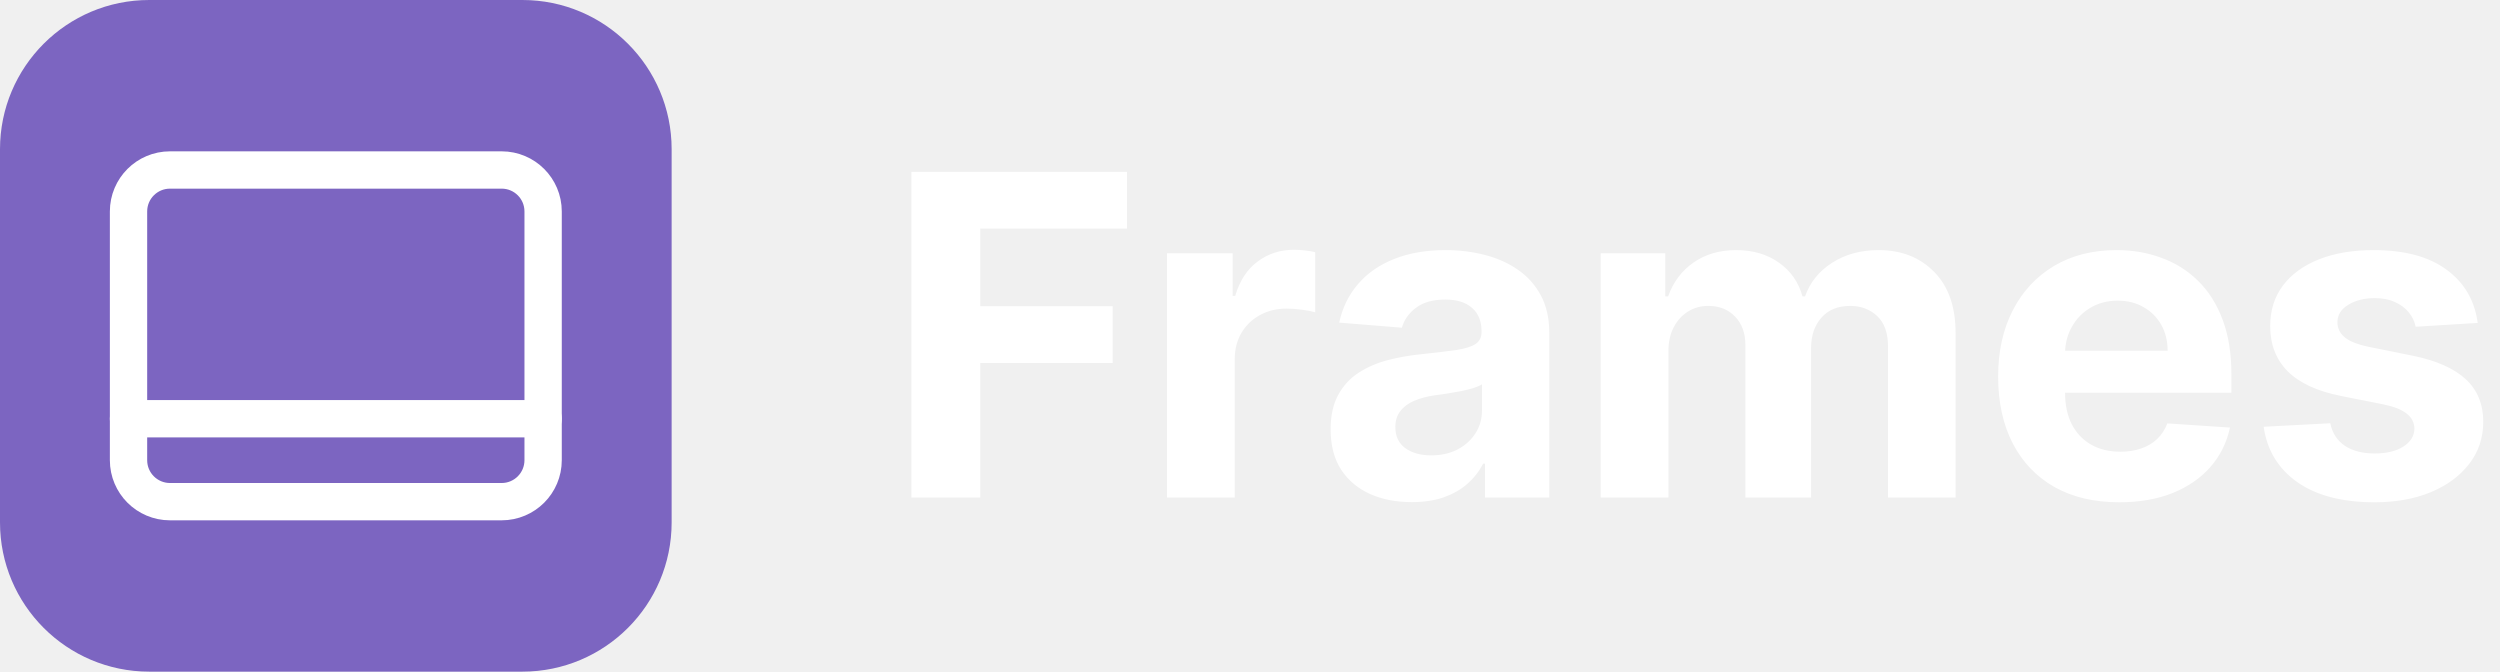
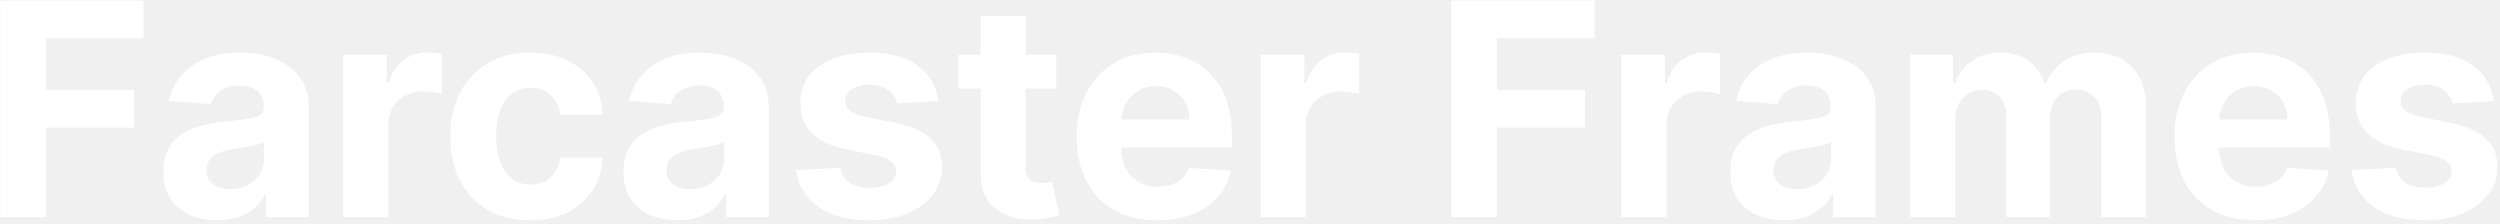
- <svg xmlns="http://www.w3.org/2000/svg" width="201" height="54" viewBox="0 0 201 54" fill="none">
-   <path d="M73.276 40V13.818H90.611V18.382H78.811V24.621H89.46V29.185H78.811V40H73.276ZM93.826 40V20.364H99.105V23.79H99.31C99.668 22.571 100.269 21.651 101.112 21.028C101.956 20.398 102.928 20.082 104.027 20.082C104.3 20.082 104.594 20.099 104.909 20.134C105.225 20.168 105.502 20.215 105.74 20.274V25.107C105.485 25.03 105.131 24.962 104.679 24.902C104.227 24.842 103.814 24.812 103.439 24.812C102.638 24.812 101.922 24.987 101.291 25.337C100.669 25.678 100.175 26.155 99.808 26.768C99.451 27.382 99.272 28.09 99.272 28.891V40H93.826ZM113.503 40.371C112.25 40.371 111.134 40.153 110.153 39.719C109.173 39.276 108.398 38.624 107.827 37.763C107.264 36.894 106.983 35.811 106.983 34.516C106.983 33.425 107.183 32.508 107.584 31.767C107.984 31.026 108.53 30.429 109.22 29.977C109.911 29.526 110.695 29.185 111.572 28.954C112.459 28.724 113.388 28.562 114.359 28.469C115.501 28.349 116.422 28.239 117.121 28.136C117.82 28.026 118.327 27.864 118.642 27.651C118.957 27.438 119.115 27.122 119.115 26.704V26.628C119.115 25.818 118.859 25.192 118.348 24.749C117.845 24.305 117.129 24.084 116.2 24.084C115.22 24.084 114.44 24.301 113.861 24.736C113.281 25.162 112.898 25.699 112.71 26.347L107.673 25.938C107.929 24.744 108.432 23.713 109.182 22.844C109.932 21.966 110.899 21.293 112.084 20.824C113.277 20.347 114.658 20.108 116.226 20.108C117.317 20.108 118.361 20.236 119.358 20.491C120.364 20.747 121.254 21.143 122.03 21.68C122.814 22.217 123.432 22.908 123.884 23.751C124.335 24.587 124.561 25.588 124.561 26.756V40H119.396V37.277H119.243C118.928 37.891 118.506 38.432 117.977 38.901C117.449 39.361 116.814 39.723 116.072 39.987C115.331 40.243 114.474 40.371 113.503 40.371ZM115.063 36.612C115.864 36.612 116.571 36.455 117.185 36.139C117.798 35.815 118.28 35.381 118.629 34.835C118.979 34.29 119.153 33.672 119.153 32.981V30.898C118.983 31.009 118.749 31.111 118.45 31.204C118.161 31.29 117.832 31.371 117.466 31.447C117.099 31.516 116.733 31.579 116.367 31.639C116 31.69 115.668 31.737 115.369 31.78C114.73 31.874 114.172 32.023 113.695 32.227C113.217 32.432 112.847 32.709 112.582 33.058C112.318 33.399 112.186 33.825 112.186 34.337C112.186 35.078 112.455 35.645 112.992 36.037C113.537 36.42 114.227 36.612 115.063 36.612ZM128.696 40V20.364H133.887V23.828H134.117C134.526 22.678 135.208 21.77 136.162 21.105C137.117 20.44 138.259 20.108 139.588 20.108C140.935 20.108 142.081 20.445 143.027 21.118C143.973 21.783 144.604 22.686 144.919 23.828H145.124C145.524 22.703 146.249 21.804 147.297 21.131C148.354 20.449 149.603 20.108 151.043 20.108C152.875 20.108 154.362 20.692 155.505 21.859C156.655 23.018 157.23 24.663 157.23 26.794V40H151.797V27.868C151.797 26.777 151.507 25.959 150.928 25.413C150.348 24.868 149.624 24.595 148.755 24.595C147.766 24.595 146.995 24.91 146.441 25.541C145.887 26.163 145.61 26.986 145.61 28.009V40H140.33V27.753C140.33 26.79 140.053 26.023 139.499 25.452C138.953 24.881 138.233 24.595 137.338 24.595C136.733 24.595 136.188 24.749 135.702 25.055C135.225 25.354 134.845 25.776 134.564 26.321C134.283 26.858 134.142 27.489 134.142 28.213V40H128.696ZM170.391 40.383C168.371 40.383 166.633 39.974 165.175 39.156C163.726 38.33 162.61 37.162 161.826 35.653C161.042 34.136 160.65 32.342 160.65 30.271C160.65 28.251 161.042 26.479 161.826 24.953C162.61 23.428 163.714 22.239 165.137 21.386C166.569 20.534 168.248 20.108 170.174 20.108C171.469 20.108 172.675 20.317 173.792 20.734C174.917 21.143 175.897 21.761 176.732 22.588C177.576 23.415 178.232 24.454 178.701 25.707C179.169 26.952 179.404 28.409 179.404 30.079V31.575H162.823V28.2H174.277C174.277 27.416 174.107 26.722 173.766 26.116C173.425 25.511 172.952 25.038 172.347 24.697C171.75 24.348 171.056 24.173 170.263 24.173C169.437 24.173 168.704 24.365 168.064 24.749C167.434 25.124 166.939 25.631 166.581 26.27C166.223 26.901 166.04 27.604 166.032 28.379V31.588C166.032 32.56 166.211 33.399 166.569 34.106C166.935 34.814 167.451 35.359 168.115 35.743C168.78 36.126 169.569 36.318 170.481 36.318C171.086 36.318 171.64 36.233 172.142 36.062C172.645 35.892 173.076 35.636 173.434 35.295C173.792 34.955 174.064 34.537 174.252 34.043L179.289 34.375C179.033 35.585 178.509 36.642 177.716 37.545C176.932 38.44 175.918 39.139 174.674 39.642C173.438 40.136 172.01 40.383 170.391 40.383ZM199.206 25.963L194.22 26.27C194.135 25.844 193.952 25.46 193.67 25.119C193.389 24.77 193.018 24.493 192.558 24.288C192.106 24.075 191.565 23.969 190.935 23.969C190.091 23.969 189.379 24.148 188.8 24.506C188.22 24.855 187.93 25.324 187.93 25.912C187.93 26.381 188.118 26.777 188.493 27.101C188.868 27.425 189.511 27.685 190.423 27.881L193.977 28.597C195.886 28.989 197.31 29.619 198.247 30.489C199.185 31.358 199.653 32.5 199.653 33.915C199.653 35.202 199.274 36.331 198.516 37.303C197.766 38.274 196.734 39.033 195.422 39.578C194.118 40.115 192.614 40.383 190.909 40.383C188.31 40.383 186.239 39.842 184.696 38.76C183.162 37.669 182.263 36.186 181.999 34.311L187.355 34.03C187.517 34.822 187.909 35.428 188.531 35.845C189.153 36.254 189.95 36.459 190.922 36.459C191.876 36.459 192.643 36.276 193.223 35.909C193.811 35.534 194.109 35.053 194.118 34.465C194.109 33.97 193.901 33.565 193.491 33.25C193.082 32.926 192.452 32.679 191.599 32.508L188.199 31.831C186.281 31.447 184.854 30.783 183.916 29.837C182.987 28.891 182.523 27.685 182.523 26.219C182.523 24.957 182.864 23.871 183.545 22.959C184.236 22.047 185.203 21.344 186.447 20.849C187.7 20.355 189.166 20.108 190.845 20.108C193.325 20.108 195.277 20.632 196.7 21.68C198.132 22.729 198.967 24.156 199.206 25.963Z" fill="white" />
-   <rect width="54" height="54" rx="12" fill="#7C65C1" />
-   <path d="M13.667 40.334L40.333 40.334C42.174 40.334 43.667 38.841 43.667 37L43.667 17C43.667 15.159 42.174 13.667 40.333 13.667L13.667 13.667C11.826 13.667 10.333 15.159 10.333 17L10.333 37C10.333 38.841 11.826 40.334 13.667 40.334Z" stroke="white" stroke-width="3" stroke-linecap="round" stroke-linejoin="round" />
-   <path d="M43.667 33.666L10.333 33.666" stroke="white" stroke-width="3" stroke-linecap="round" stroke-linejoin="round" />
+ <svg xmlns="http://www.w3.org/2000/svg" width="403" height="36" viewBox="0 0 403 36" fill="none">
+   <path d="M0.034 35V0.091H23.148V6.176H7.415V14.494H21.614V20.579H7.415V35H0.034ZM35.024 35.494C33.353 35.494 31.864 35.205 30.558 34.625C29.251 34.034 28.217 33.165 27.456 32.017C26.706 30.858 26.331 29.415 26.331 27.688C26.331 26.233 26.598 25.011 27.132 24.023C27.666 23.034 28.393 22.239 29.313 21.636C30.234 21.034 31.279 20.579 32.45 20.273C33.632 19.966 34.87 19.75 36.166 19.625C37.688 19.466 38.916 19.318 39.847 19.182C40.779 19.034 41.456 18.818 41.876 18.534C42.296 18.25 42.507 17.829 42.507 17.273V17.171C42.507 16.091 42.166 15.256 41.484 14.665C40.813 14.074 39.859 13.778 38.62 13.778C37.313 13.778 36.274 14.068 35.501 14.648C34.728 15.216 34.217 15.932 33.967 16.796L27.251 16.25C27.592 14.659 28.262 13.284 29.262 12.125C30.262 10.954 31.552 10.057 33.132 9.432C34.722 8.795 36.563 8.477 38.654 8.477C40.109 8.477 41.501 8.648 42.831 8.989C44.171 9.33 45.359 9.858 46.393 10.574C47.438 11.29 48.262 12.21 48.864 13.335C49.467 14.449 49.768 15.784 49.768 17.341V35H42.882V31.369H42.677C42.257 32.188 41.694 32.909 40.989 33.534C40.285 34.148 39.438 34.631 38.45 34.983C37.461 35.324 36.319 35.494 35.024 35.494ZM37.103 30.483C38.171 30.483 39.114 30.273 39.933 29.852C40.751 29.421 41.393 28.841 41.859 28.114C42.325 27.386 42.558 26.562 42.558 25.642V22.864C42.331 23.011 42.018 23.148 41.62 23.273C41.234 23.386 40.796 23.494 40.308 23.597C39.819 23.688 39.331 23.773 38.842 23.852C38.353 23.921 37.91 23.983 37.512 24.04C36.66 24.165 35.916 24.364 35.279 24.636C34.643 24.909 34.149 25.278 33.796 25.744C33.444 26.199 33.268 26.767 33.268 27.449C33.268 28.438 33.626 29.193 34.342 29.716C35.069 30.227 35.989 30.483 37.103 30.483ZM55.312 35V8.818H62.351V13.386H62.624C63.101 11.761 63.902 10.534 65.027 9.705C66.152 8.864 67.448 8.443 68.914 8.443C69.277 8.443 69.669 8.466 70.09 8.511C70.51 8.557 70.88 8.619 71.198 8.699V15.142C70.857 15.04 70.385 14.949 69.783 14.869C69.181 14.79 68.63 14.75 68.13 14.75C67.061 14.75 66.107 14.983 65.266 15.449C64.436 15.903 63.777 16.54 63.289 17.358C62.812 18.176 62.573 19.119 62.573 20.188V35H55.312ZM85.473 35.511C82.791 35.511 80.484 34.943 78.552 33.807C76.632 32.659 75.155 31.068 74.121 29.034C73.098 27 72.587 24.659 72.587 22.011C72.587 19.329 73.104 16.977 74.138 14.954C75.183 12.921 76.666 11.335 78.587 10.199C80.507 9.051 82.791 8.477 85.439 8.477C87.723 8.477 89.723 8.892 91.439 9.722C93.155 10.551 94.513 11.716 95.513 13.216C96.513 14.716 97.064 16.477 97.166 18.5H90.314C90.121 17.193 89.609 16.142 88.78 15.347C87.962 14.54 86.888 14.136 85.558 14.136C84.433 14.136 83.45 14.443 82.609 15.057C81.78 15.659 81.132 16.54 80.666 17.699C80.2 18.858 79.967 20.261 79.967 21.909C79.967 23.579 80.195 25 80.649 26.171C81.115 27.341 81.768 28.233 82.609 28.847C83.45 29.46 84.433 29.767 85.558 29.767C86.388 29.767 87.132 29.597 87.791 29.256C88.462 28.915 89.013 28.421 89.445 27.773C89.888 27.114 90.177 26.324 90.314 25.403H97.166C97.052 27.403 96.507 29.165 95.53 30.688C94.564 32.199 93.229 33.381 91.524 34.233C89.82 35.085 87.802 35.511 85.473 35.511ZM109.191 35.494C107.521 35.494 106.032 35.205 104.725 34.625C103.418 34.034 102.384 33.165 101.623 32.017C100.873 30.858 100.498 29.415 100.498 27.688C100.498 26.233 100.765 25.011 101.299 24.023C101.833 23.034 102.56 22.239 103.481 21.636C104.401 21.034 105.447 20.579 106.617 20.273C107.799 19.966 109.038 19.75 110.333 19.625C111.856 19.466 113.083 19.318 114.015 19.182C114.947 19.034 115.623 18.818 116.043 18.534C116.464 18.25 116.674 17.829 116.674 17.273V17.171C116.674 16.091 116.333 15.256 115.651 14.665C114.981 14.074 114.026 13.778 112.788 13.778C111.481 13.778 110.441 14.068 109.668 14.648C108.896 15.216 108.384 15.932 108.134 16.796L101.418 16.25C101.759 14.659 102.43 13.284 103.43 12.125C104.43 10.954 105.72 10.057 107.299 9.432C108.89 8.795 110.731 8.477 112.822 8.477C114.276 8.477 115.668 8.648 116.998 8.989C118.339 9.33 119.526 9.858 120.56 10.574C121.606 11.29 122.43 12.21 123.032 13.335C123.634 14.449 123.935 15.784 123.935 17.341V35H117.049V31.369H116.845C116.424 32.188 115.862 32.909 115.157 33.534C114.452 34.148 113.606 34.631 112.617 34.983C111.629 35.324 110.487 35.494 109.191 35.494ZM111.271 30.483C112.339 30.483 113.282 30.273 114.1 29.852C114.918 29.421 115.56 28.841 116.026 28.114C116.492 27.386 116.725 26.562 116.725 25.642V22.864C116.498 23.011 116.185 23.148 115.788 23.273C115.401 23.386 114.964 23.494 114.475 23.597C113.987 23.688 113.498 23.773 113.009 23.852C112.521 23.921 112.077 23.983 111.68 24.04C110.827 24.165 110.083 24.364 109.447 24.636C108.81 24.909 108.316 25.278 107.964 25.744C107.612 26.199 107.435 26.767 107.435 27.449C107.435 28.438 107.793 29.193 108.509 29.716C109.237 30.227 110.157 30.483 111.271 30.483ZM151.263 16.284L144.615 16.693C144.502 16.125 144.257 15.614 143.882 15.159C143.507 14.693 143.013 14.324 142.399 14.051C141.797 13.767 141.076 13.625 140.235 13.625C139.11 13.625 138.161 13.864 137.388 14.341C136.615 14.807 136.229 15.432 136.229 16.216C136.229 16.841 136.479 17.369 136.979 17.801C137.479 18.233 138.337 18.579 139.553 18.841L144.291 19.796C146.837 20.318 148.735 21.159 149.985 22.318C151.235 23.477 151.86 25 151.86 26.886C151.86 28.602 151.354 30.108 150.343 31.403C149.343 32.699 147.968 33.71 146.218 34.438C144.479 35.153 142.473 35.511 140.201 35.511C136.735 35.511 133.973 34.79 131.916 33.347C129.871 31.892 128.672 29.915 128.32 27.415L135.462 27.04C135.678 28.097 136.201 28.903 137.03 29.46C137.86 30.006 138.922 30.278 140.218 30.278C141.49 30.278 142.513 30.034 143.286 29.546C144.07 29.046 144.468 28.403 144.479 27.619C144.468 26.96 144.189 26.421 143.644 26C143.098 25.568 142.257 25.239 141.121 25.011L136.587 24.108C134.03 23.597 132.127 22.71 130.877 21.449C129.638 20.188 129.019 18.579 129.019 16.625C129.019 14.943 129.473 13.494 130.382 12.278C131.303 11.062 132.593 10.125 134.252 9.466C135.922 8.807 137.877 8.477 140.115 8.477C143.422 8.477 146.024 9.176 147.922 10.574C149.831 11.972 150.945 13.875 151.263 16.284ZM170.268 8.818V14.273H154.501V8.818H170.268ZM158.081 2.545H165.342V26.954C165.342 27.625 165.444 28.148 165.649 28.523C165.853 28.886 166.138 29.142 166.501 29.29C166.876 29.438 167.308 29.511 167.797 29.511C168.138 29.511 168.478 29.483 168.819 29.426C169.16 29.358 169.422 29.307 169.603 29.273L170.746 34.676C170.382 34.79 169.871 34.92 169.211 35.068C168.552 35.227 167.751 35.324 166.808 35.358C165.058 35.426 163.524 35.193 162.206 34.659C160.899 34.125 159.882 33.295 159.155 32.17C158.427 31.046 158.069 29.625 158.081 27.909V2.545ZM186.559 35.511C183.866 35.511 181.548 34.966 179.604 33.875C177.673 32.773 176.184 31.216 175.138 29.204C174.093 27.182 173.57 24.79 173.57 22.028C173.57 19.335 174.093 16.972 175.138 14.938C176.184 12.903 177.656 11.318 179.553 10.182C181.462 9.045 183.701 8.477 186.269 8.477C187.996 8.477 189.604 8.756 191.093 9.312C192.593 9.858 193.9 10.682 195.013 11.784C196.138 12.886 197.013 14.273 197.638 15.943C198.263 17.602 198.576 19.546 198.576 21.773V23.767H176.468V19.267H191.741C191.741 18.222 191.513 17.296 191.059 16.489C190.604 15.682 189.974 15.051 189.167 14.597C188.371 14.131 187.445 13.898 186.388 13.898C185.286 13.898 184.309 14.153 183.457 14.665C182.616 15.165 181.957 15.841 181.479 16.693C181.002 17.534 180.758 18.472 180.746 19.506V23.784C180.746 25.079 180.985 26.199 181.462 27.142C181.951 28.085 182.638 28.812 183.525 29.324C184.411 29.835 185.462 30.091 186.678 30.091C187.485 30.091 188.224 29.977 188.894 29.75C189.565 29.523 190.138 29.182 190.616 28.727C191.093 28.273 191.457 27.716 191.707 27.057L198.423 27.5C198.082 29.114 197.383 30.523 196.326 31.727C195.281 32.92 193.928 33.852 192.269 34.523C190.621 35.182 188.718 35.511 186.559 35.511ZM203.225 35V8.818H210.264V13.386H210.537C211.014 11.761 211.816 10.534 212.941 9.705C214.066 8.864 215.361 8.443 216.827 8.443C217.191 8.443 217.583 8.466 218.003 8.511C218.423 8.557 218.793 8.619 219.111 8.699V15.142C218.77 15.04 218.298 14.949 217.696 14.869C217.094 14.79 216.543 14.75 216.043 14.75C214.975 14.75 214.02 14.983 213.179 15.449C212.35 15.903 211.691 16.54 211.202 17.358C210.725 18.176 210.486 19.119 210.486 20.188V35H203.225ZM233.931 35V0.091H257.045V6.176H241.312V14.494H255.511V20.579H241.312V35H233.931ZM261.361 35V8.818H268.401V13.386H268.673C269.151 11.761 269.952 10.534 271.077 9.705C272.202 8.864 273.497 8.443 274.963 8.443C275.327 8.443 275.719 8.466 276.139 8.511C276.56 8.557 276.929 8.619 277.247 8.699V15.142C276.906 15.04 276.435 14.949 275.832 14.869C275.23 14.79 274.679 14.75 274.179 14.75C273.111 14.75 272.156 14.983 271.315 15.449C270.486 15.903 269.827 16.54 269.338 17.358C268.861 18.176 268.622 19.119 268.622 20.188V35H261.361ZM287.627 35.494C285.957 35.494 284.468 35.205 283.161 34.625C281.855 34.034 280.821 33.165 280.059 32.017C279.309 30.858 278.934 29.415 278.934 27.688C278.934 26.233 279.201 25.011 279.735 24.023C280.269 23.034 280.997 22.239 281.917 21.636C282.838 21.034 283.883 20.579 285.054 20.273C286.235 19.966 287.474 19.75 288.769 19.625C290.292 19.466 291.519 19.318 292.451 19.182C293.383 19.034 294.059 18.818 294.48 18.534C294.9 18.25 295.11 17.829 295.11 17.273V17.171C295.11 16.091 294.769 15.256 294.088 14.665C293.417 14.074 292.463 13.778 291.224 13.778C289.917 13.778 288.877 14.068 288.105 14.648C287.332 15.216 286.821 15.932 286.571 16.796L279.855 16.25C280.196 14.659 280.866 13.284 281.866 12.125C282.866 10.954 284.156 10.057 285.735 9.432C287.326 8.795 289.167 8.477 291.258 8.477C292.713 8.477 294.105 8.648 295.434 8.989C296.775 9.33 297.963 9.858 298.997 10.574C300.042 11.29 300.866 12.21 301.468 13.335C302.071 14.449 302.372 15.784 302.372 17.341V35H295.485V31.369H295.281C294.86 32.188 294.298 32.909 293.593 33.534C292.889 34.148 292.042 34.631 291.054 34.983C290.065 35.324 288.923 35.494 287.627 35.494ZM289.707 30.483C290.775 30.483 291.718 30.273 292.536 29.852C293.355 29.421 293.997 28.841 294.463 28.114C294.929 27.386 295.161 26.562 295.161 25.642V22.864C294.934 23.011 294.622 23.148 294.224 23.273C293.838 23.386 293.4 23.494 292.911 23.597C292.423 23.688 291.934 23.773 291.446 23.852C290.957 23.921 290.514 23.983 290.116 24.04C289.264 24.165 288.519 24.364 287.883 24.636C287.247 24.909 286.752 25.278 286.4 25.744C286.048 26.199 285.872 26.767 285.872 27.449C285.872 28.438 286.23 29.193 286.946 29.716C287.673 30.227 288.593 30.483 289.707 30.483ZM307.915 35V8.818H314.836V13.438H315.142C315.688 11.903 316.597 10.693 317.87 9.807C319.142 8.92 320.665 8.477 322.438 8.477C324.233 8.477 325.762 8.926 327.023 9.824C328.285 10.71 329.125 11.915 329.546 13.438H329.819C330.353 11.938 331.319 10.739 332.716 9.841C334.125 8.932 335.79 8.477 337.711 8.477C340.154 8.477 342.137 9.256 343.66 10.812C345.194 12.358 345.961 14.551 345.961 17.392V35H338.716V18.824C338.716 17.369 338.33 16.278 337.557 15.551C336.785 14.824 335.819 14.46 334.66 14.46C333.341 14.46 332.313 14.881 331.574 15.722C330.836 16.551 330.466 17.648 330.466 19.011V35H323.427V18.671C323.427 17.386 323.057 16.364 322.319 15.602C321.591 14.841 320.631 14.46 319.438 14.46C318.631 14.46 317.904 14.665 317.256 15.074C316.62 15.472 316.114 16.034 315.739 16.761C315.364 17.477 315.177 18.318 315.177 19.284V35H307.915ZM363.538 35.511C360.845 35.511 358.527 34.966 356.584 33.875C354.652 32.773 353.163 31.216 352.118 29.204C351.072 27.182 350.55 24.79 350.55 22.028C350.55 19.335 351.072 16.972 352.118 14.938C353.163 12.903 354.635 11.318 356.533 10.182C358.442 9.045 360.68 8.477 363.249 8.477C364.976 8.477 366.584 8.756 368.072 9.312C369.572 9.858 370.879 10.682 371.993 11.784C373.118 12.886 373.993 14.273 374.618 15.943C375.243 17.602 375.555 19.546 375.555 21.773V23.767H353.447V19.267H368.72C368.72 18.222 368.493 17.296 368.038 16.489C367.584 15.682 366.953 15.051 366.146 14.597C365.351 14.131 364.425 13.898 363.368 13.898C362.266 13.898 361.288 14.153 360.436 14.665C359.595 15.165 358.936 15.841 358.459 16.693C357.981 17.534 357.737 18.472 357.726 19.506V23.784C357.726 25.079 357.964 26.199 358.442 27.142C358.93 28.085 359.618 28.812 360.504 29.324C361.391 29.835 362.442 30.091 363.658 30.091C364.464 30.091 365.203 29.977 365.874 29.75C366.544 29.523 367.118 29.182 367.595 28.727C368.072 28.273 368.436 27.716 368.686 27.057L375.402 27.5C375.061 29.114 374.362 30.523 373.305 31.727C372.26 32.92 370.908 33.852 369.249 34.523C367.601 35.182 365.697 35.511 363.538 35.511ZM401.988 16.284L395.34 16.693C395.227 16.125 394.982 15.614 394.607 15.159C394.232 14.693 393.738 14.324 393.124 14.051C392.522 13.767 391.801 13.625 390.96 13.625C389.835 13.625 388.886 13.864 388.113 14.341C387.34 14.807 386.954 15.432 386.954 16.216C386.954 16.841 387.204 17.369 387.704 17.801C388.204 18.233 389.062 18.579 390.278 18.841L395.016 19.796C397.562 20.318 399.46 21.159 400.71 22.318C401.96 23.477 402.585 25 402.585 26.886C402.585 28.602 402.079 30.108 401.068 31.403C400.068 32.699 398.693 33.71 396.943 34.438C395.204 35.153 393.198 35.511 390.926 35.511C387.46 35.511 384.698 34.79 382.641 33.347C380.596 31.892 379.397 29.915 379.045 27.415L386.187 27.04C386.403 28.097 386.926 28.903 387.755 29.46C388.585 30.006 389.647 30.278 390.943 30.278C392.215 30.278 393.238 30.034 394.011 29.546C394.795 29.046 395.193 28.403 395.204 27.619C395.193 26.96 394.914 26.421 394.369 26C393.823 25.568 392.982 25.239 391.846 25.011L387.312 24.108C384.755 23.597 382.852 22.71 381.602 21.449C380.363 20.188 379.744 18.579 379.744 16.625C379.744 14.943 380.198 13.494 381.107 12.278C382.028 11.062 383.318 10.125 384.977 9.466C386.647 8.807 388.602 8.477 390.84 8.477C394.147 8.477 396.749 9.176 398.647 10.574C400.556 11.972 401.67 13.875 401.988 16.284Z" fill="white" />
</svg>
